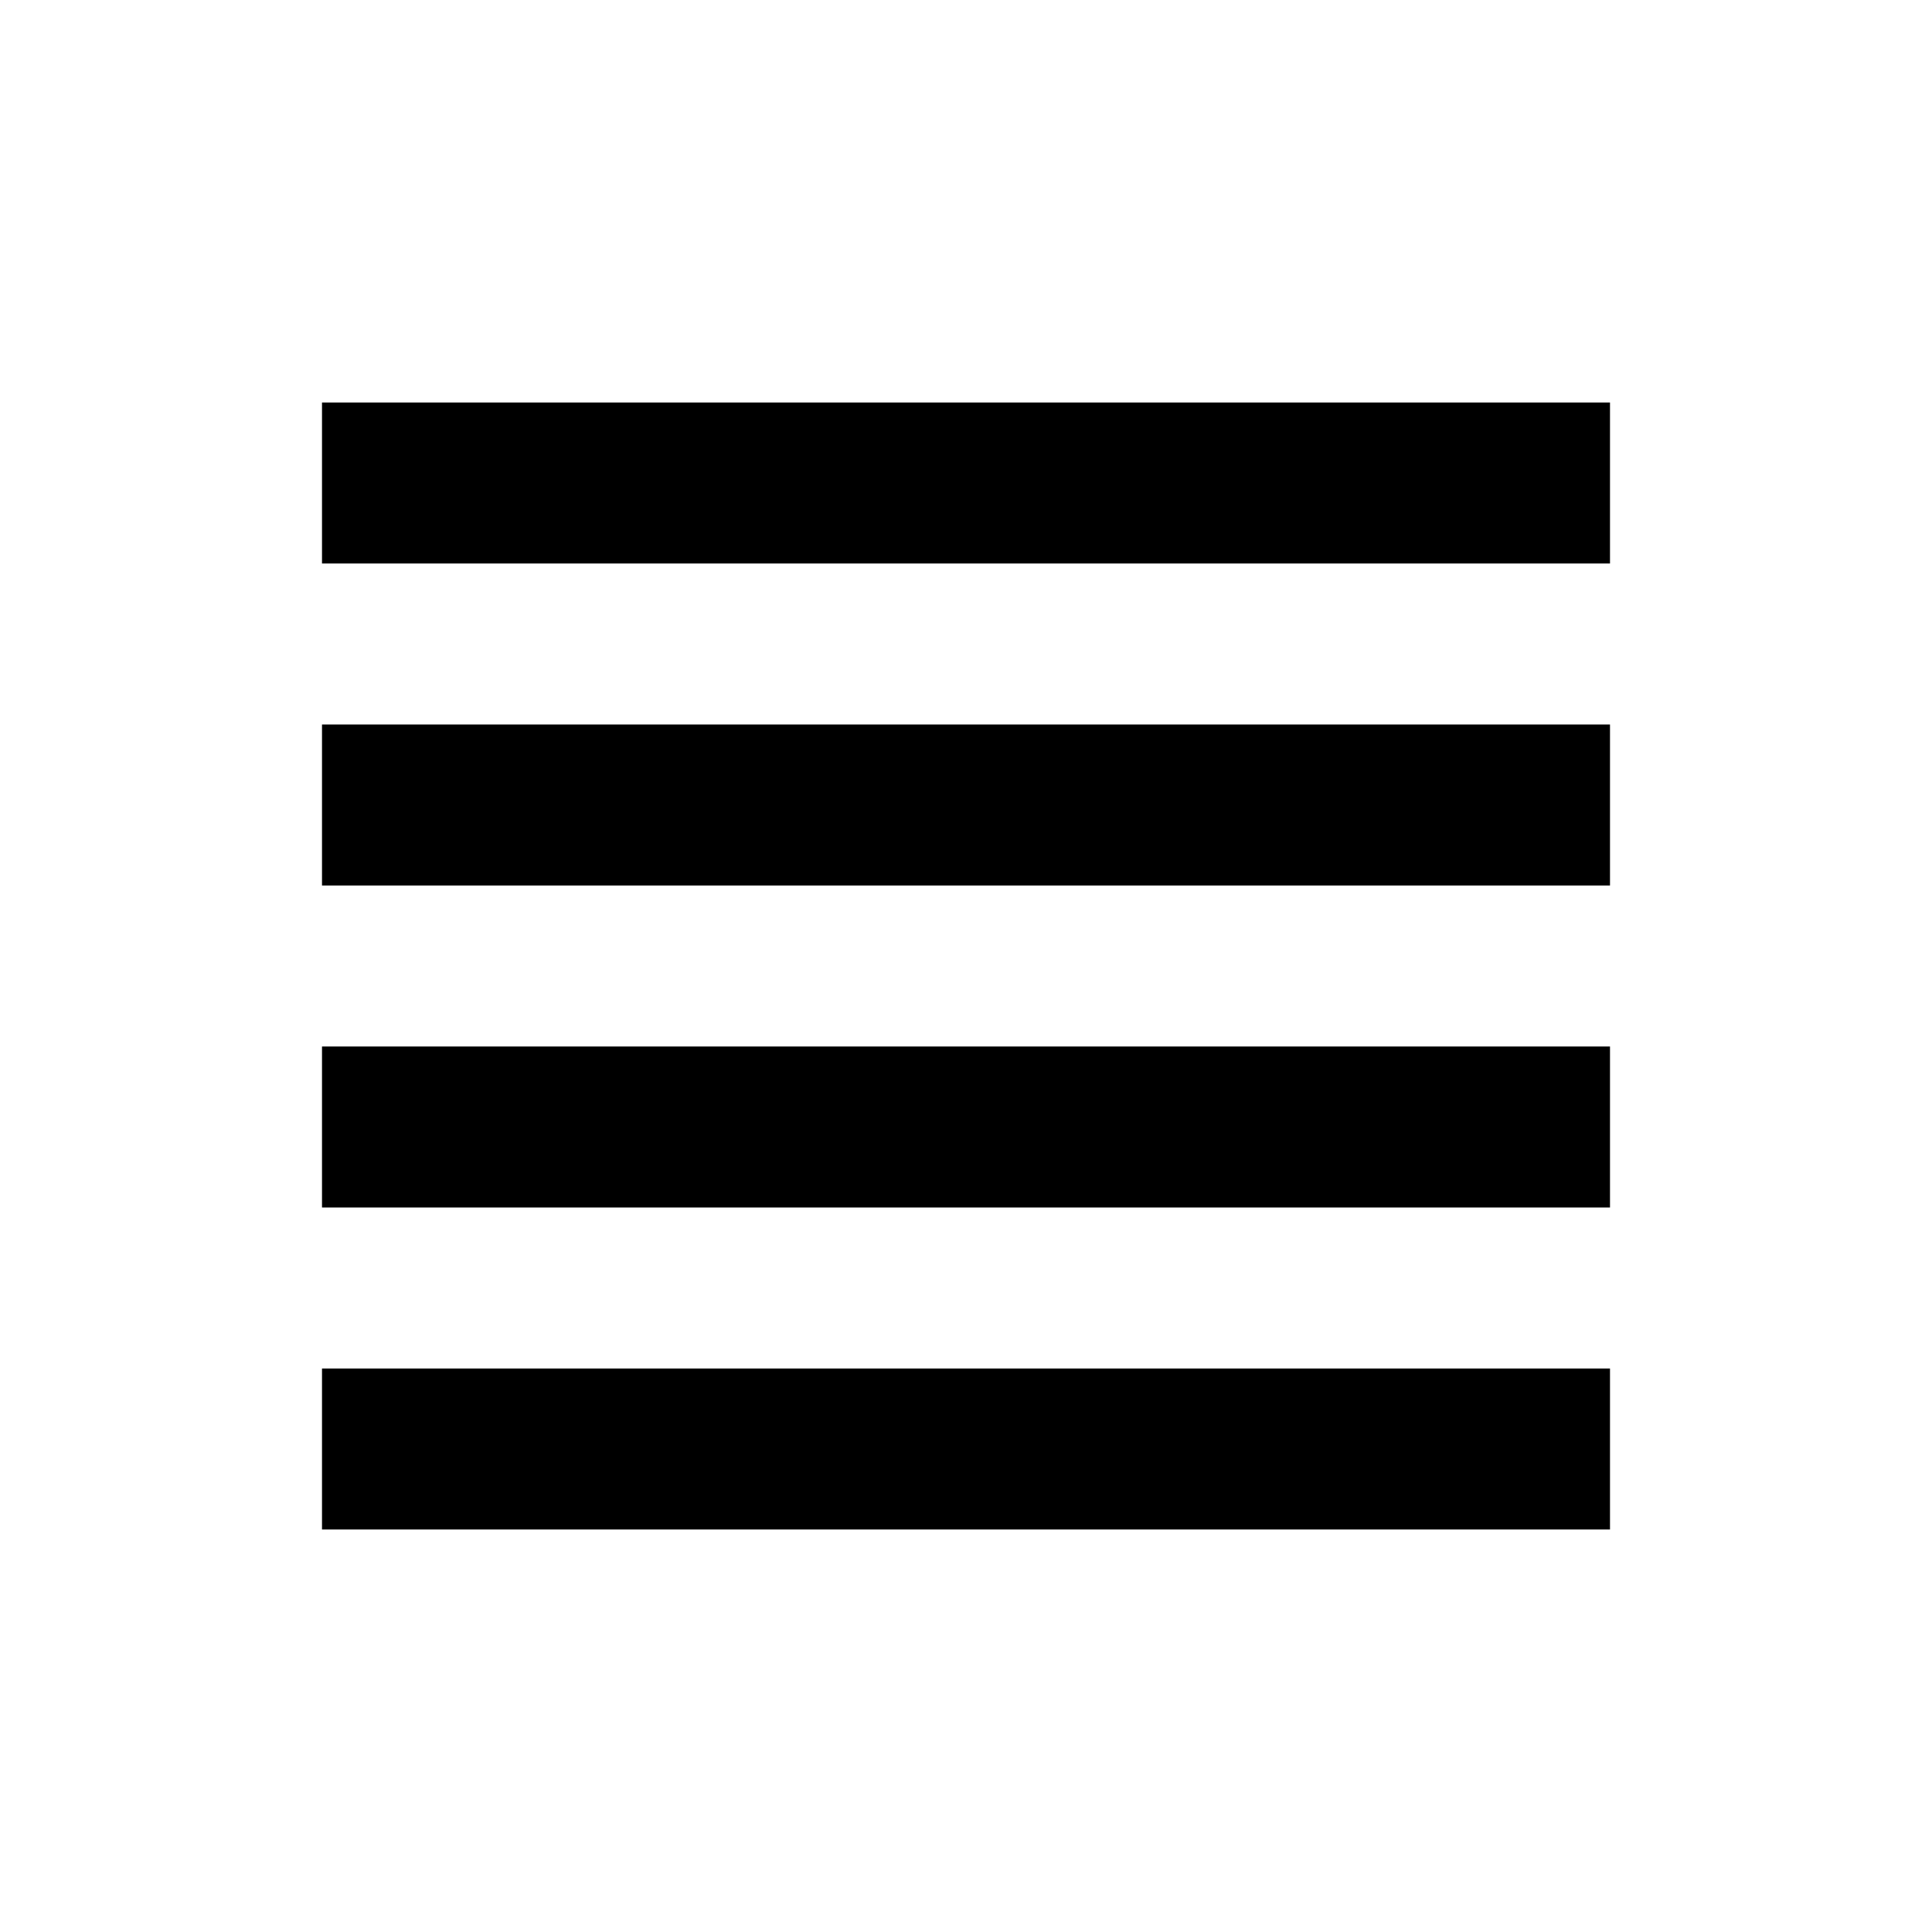
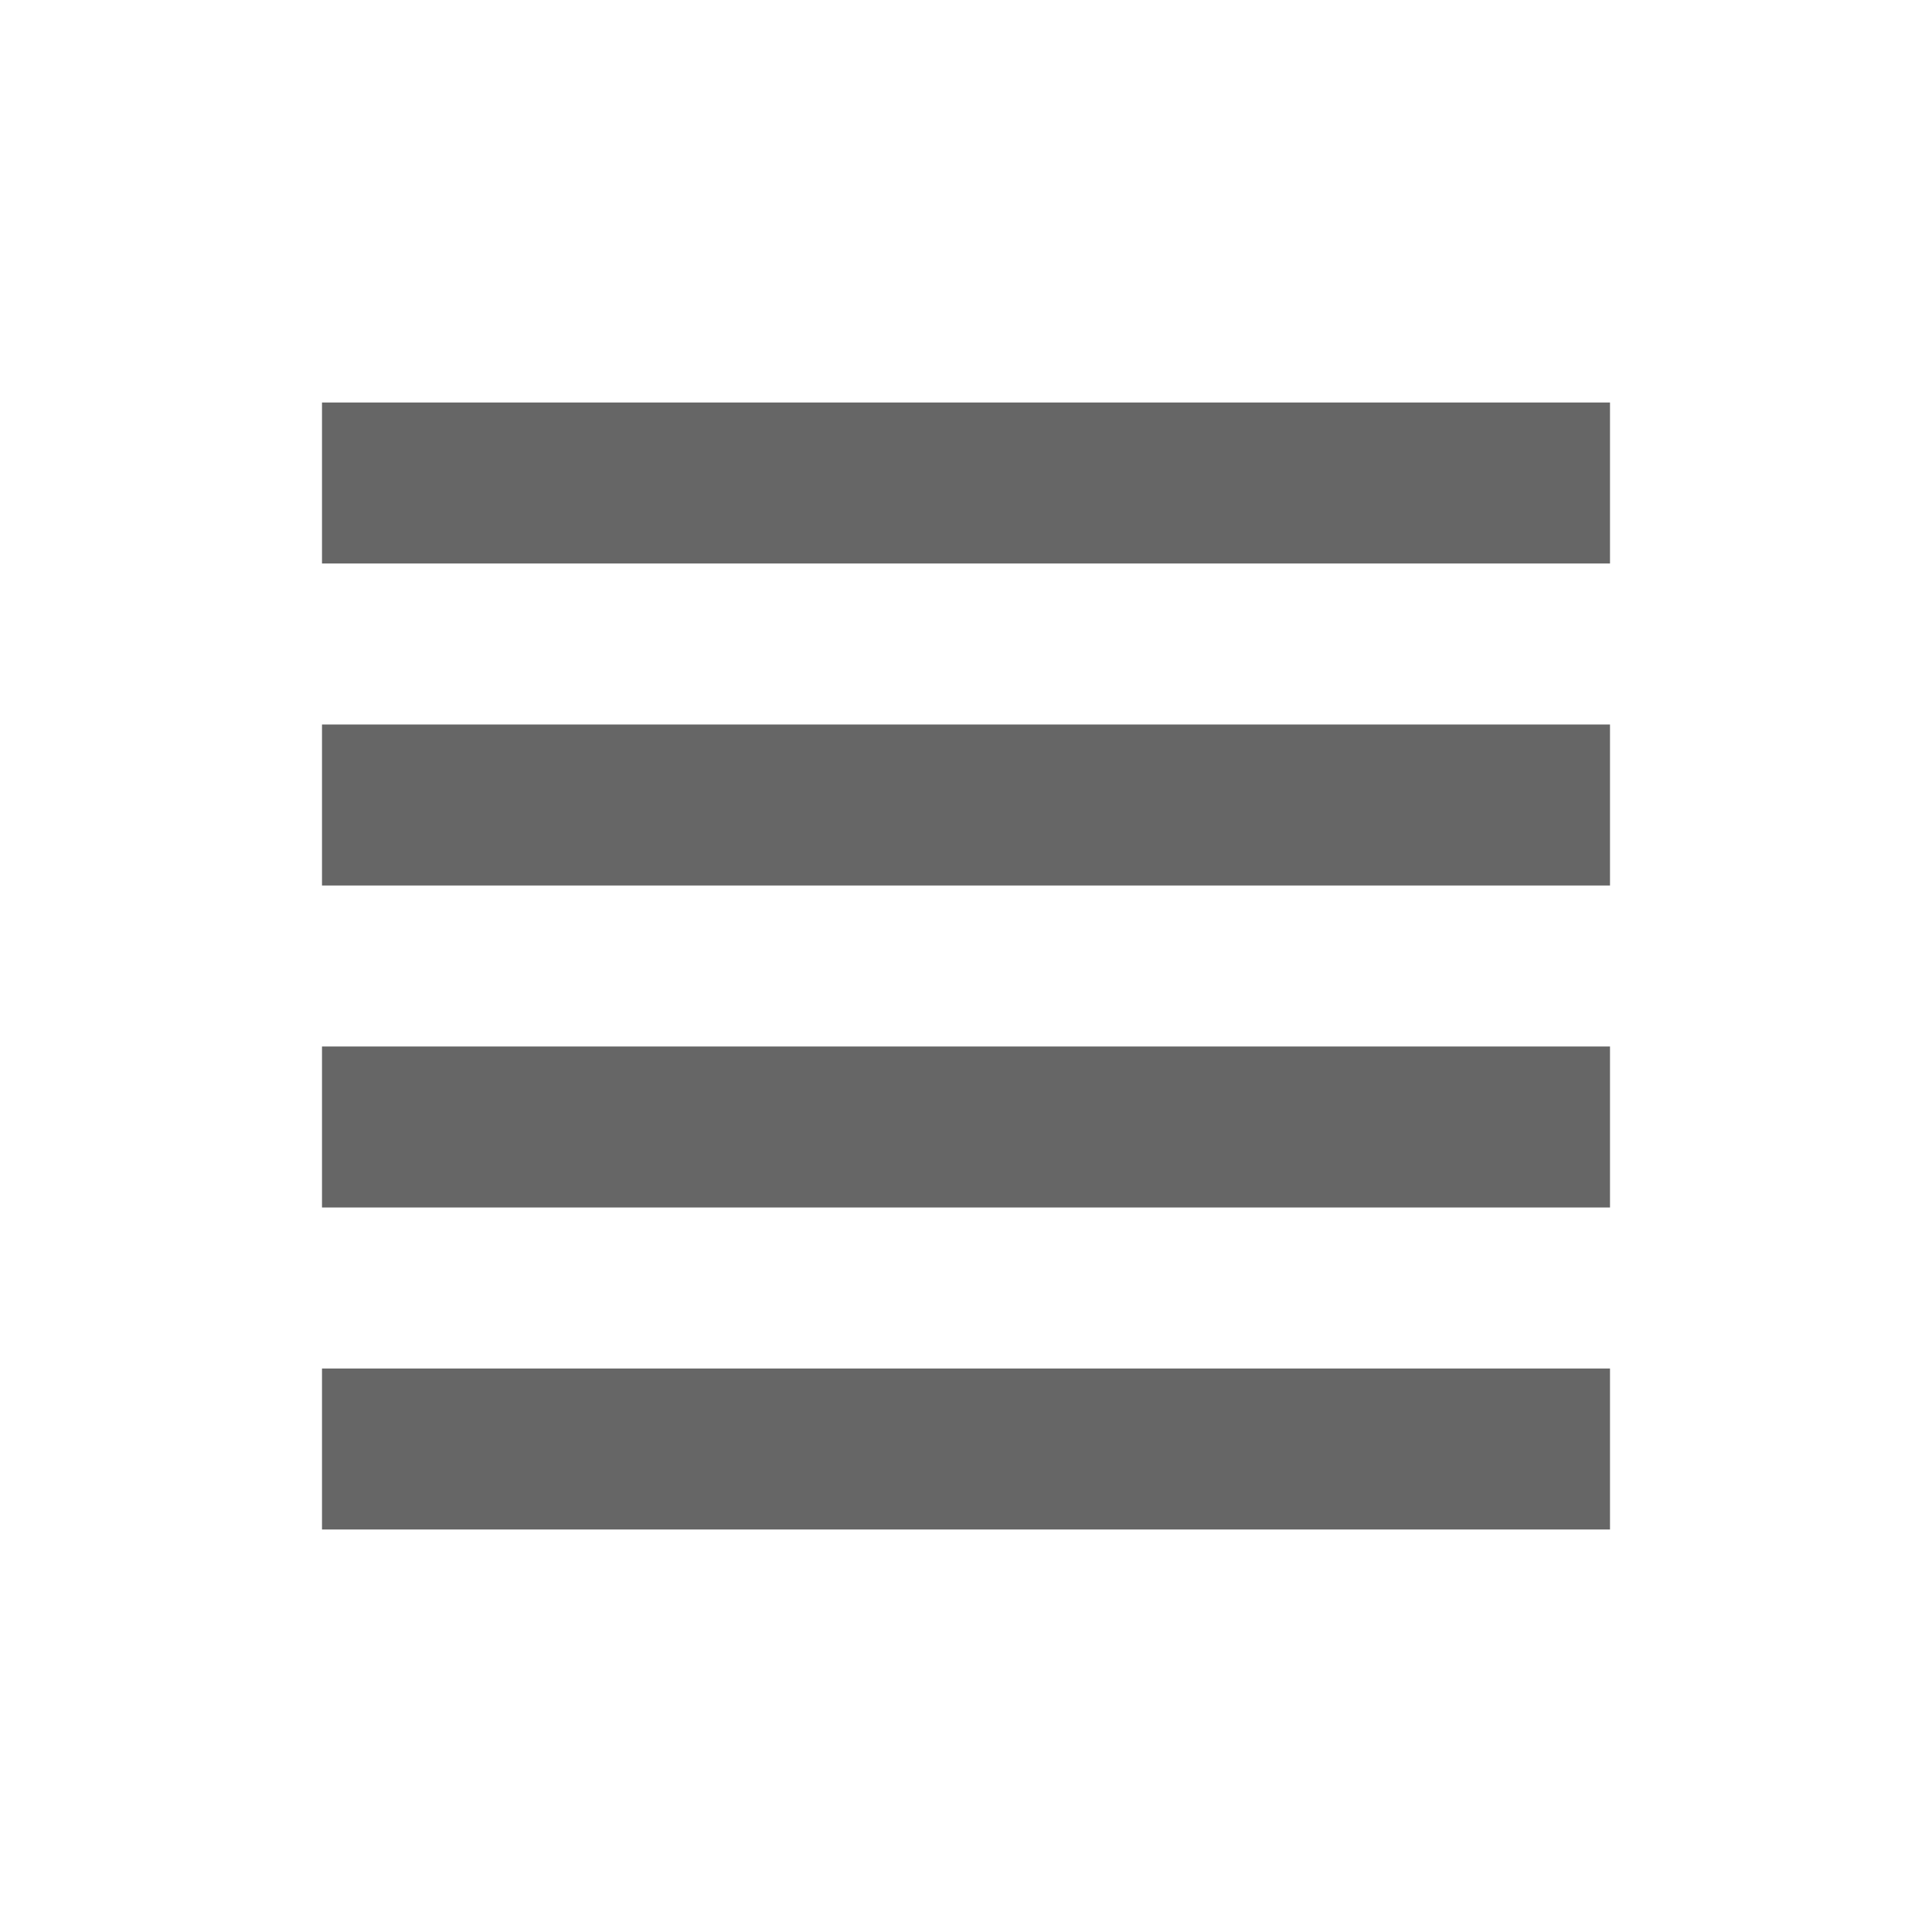
<svg xmlns="http://www.w3.org/2000/svg" fill="#000000" height="24" viewBox="0 0 24 24" width="24">
-   <path d="M4 15h16v-2H4v2zm0 4h16v-2H4v2zm0-8h16V9H4v2zm0-6v2h16V5H4z" />
+   <path d="M4 15h16v-2H4v2zm0 4h16v-2H4v2zm0-8h16V9H4v2zm0-6v2h16V5H4z" fill="#666" />
  <path d="M0 0h24v24H0V0z" fill="none" />
</svg>
